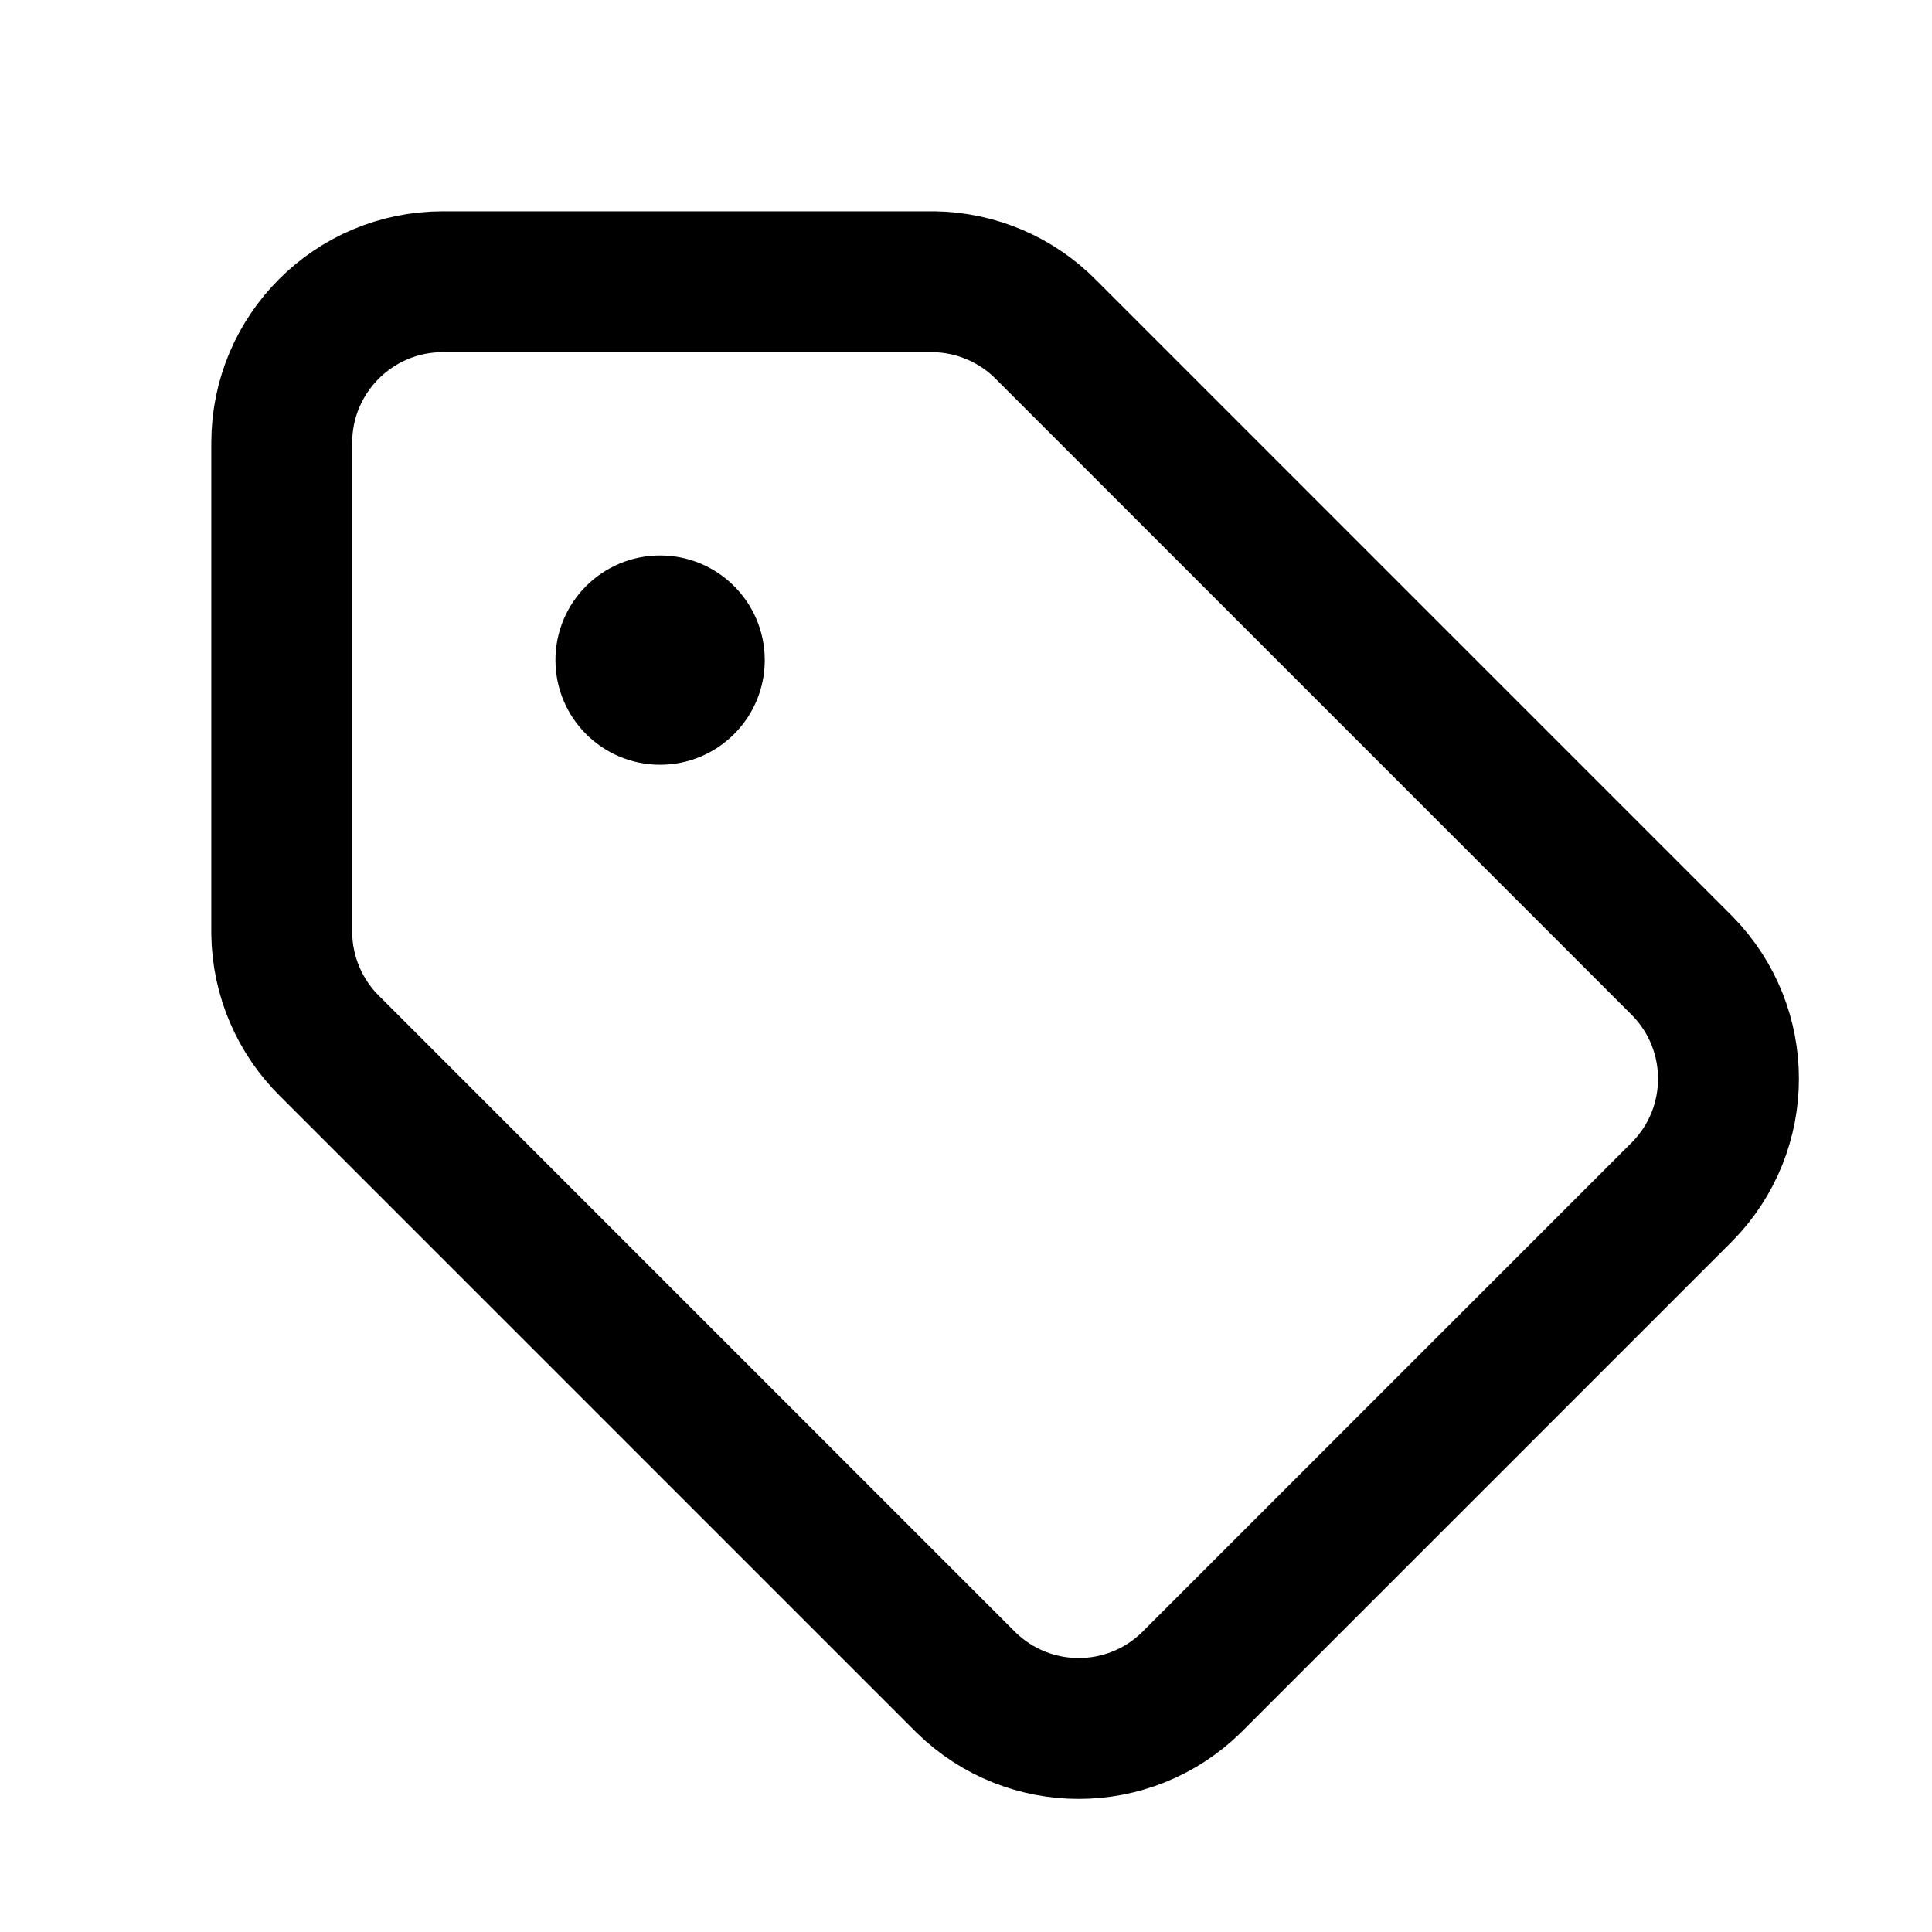
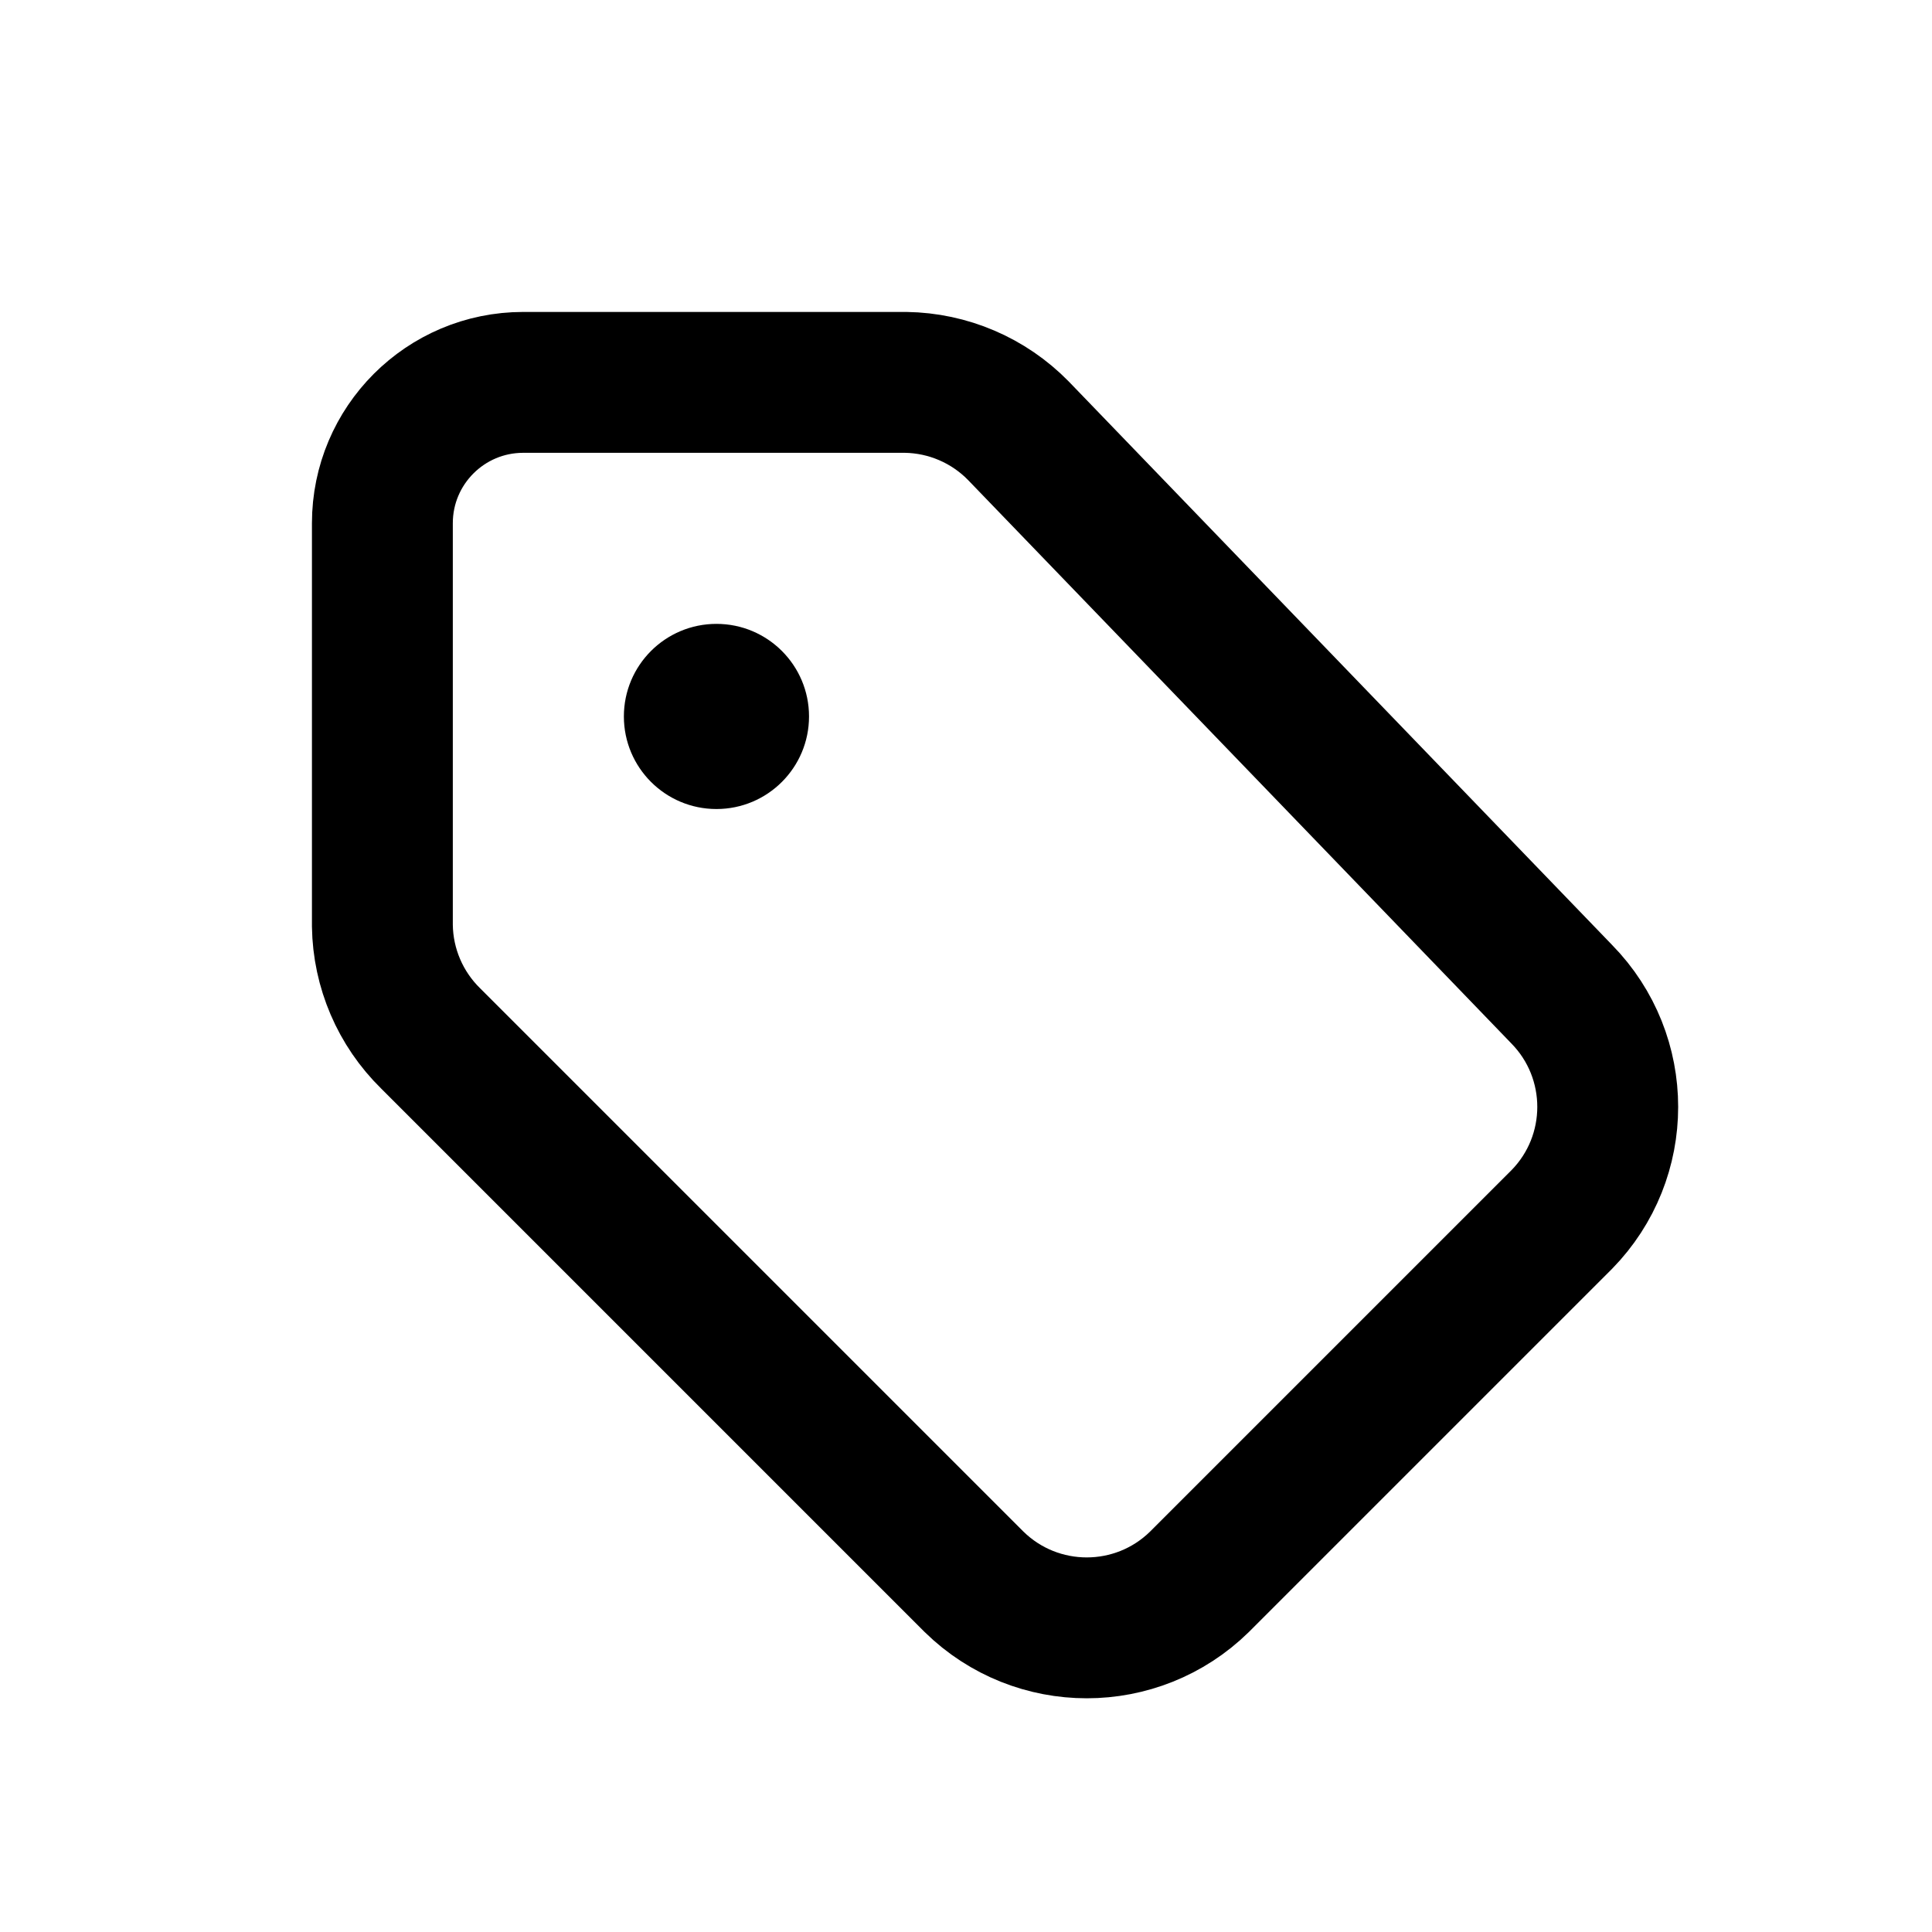
- <svg xmlns="http://www.w3.org/2000/svg" viewBox="0 0 24 24" fill="none" stroke="currentColor" stroke-width="1.75" stroke-linecap="round" stroke-linejoin="round" data-group="generic">
-   <path d="M3.5 5.5v6.1a2 2 0 0 0 .6 1.4l7.9 7.9a2 2 0 0 0 2.8 0l6.1-6.1a2 2 0 0 0 0-2.8l-7.9-7.9a2 2 0 0 0-1.4-.6H5.5a2 2 0 0 0-2 2Z" />
-   <circle cx="8.2" cy="8.2" r="1.3" fill="currentColor" stroke="none" />
+ <svg xmlns="http://www.w3.org/2000/svg" viewBox="0 0 24 24" fill="none" stroke="currentColor" stroke-width="1.75" stroke-linecap="round" stroke-linejoin="round" data-group="brand">
+   <path d="M4.75 6.5v5a2 2 0 0 0 .6 1.4l6.75 6.75a2 2 0 0 0 2.8 0l4.5-4.5a2 2 0 0 0 0-2.8L12.65 5.35a2 2 0 0 0-1.4-.6h-4.75a1.75 1.75 0 0 0-1.75 1.75Z" />
+   <circle cx="8.9" cy="8.9" r="1.15" fill="currentColor" stroke="none" />
</svg>
